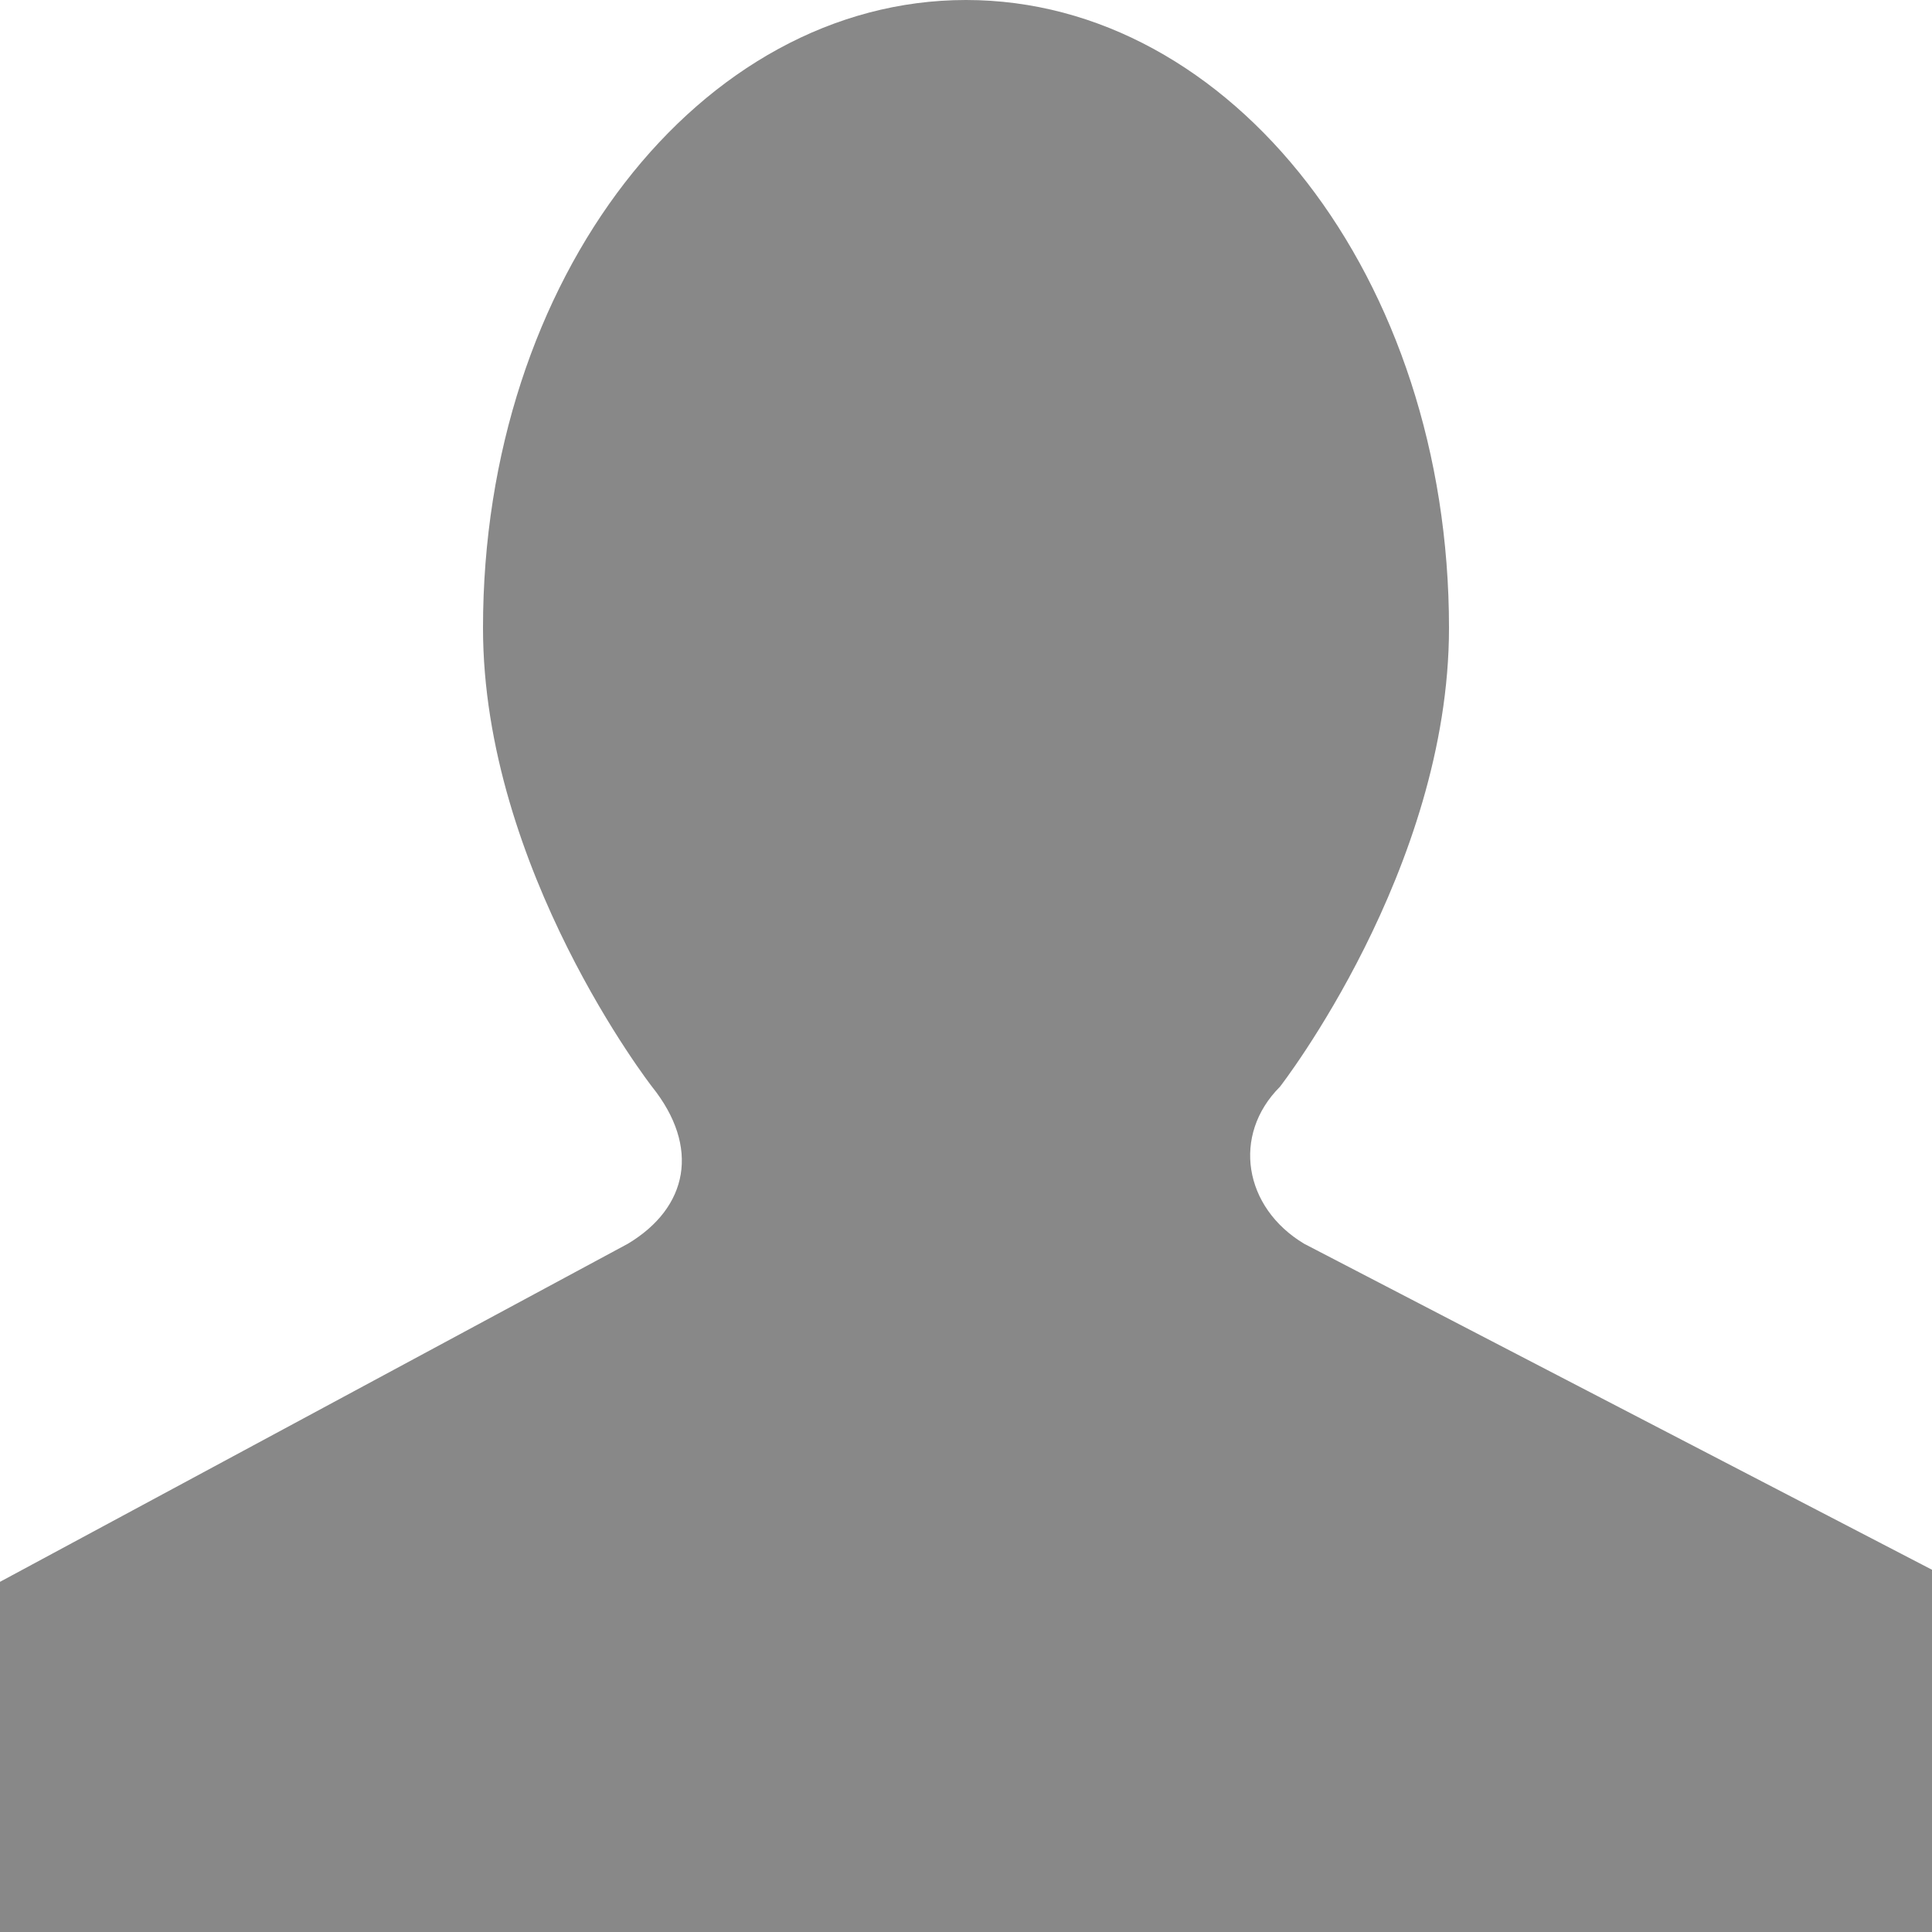
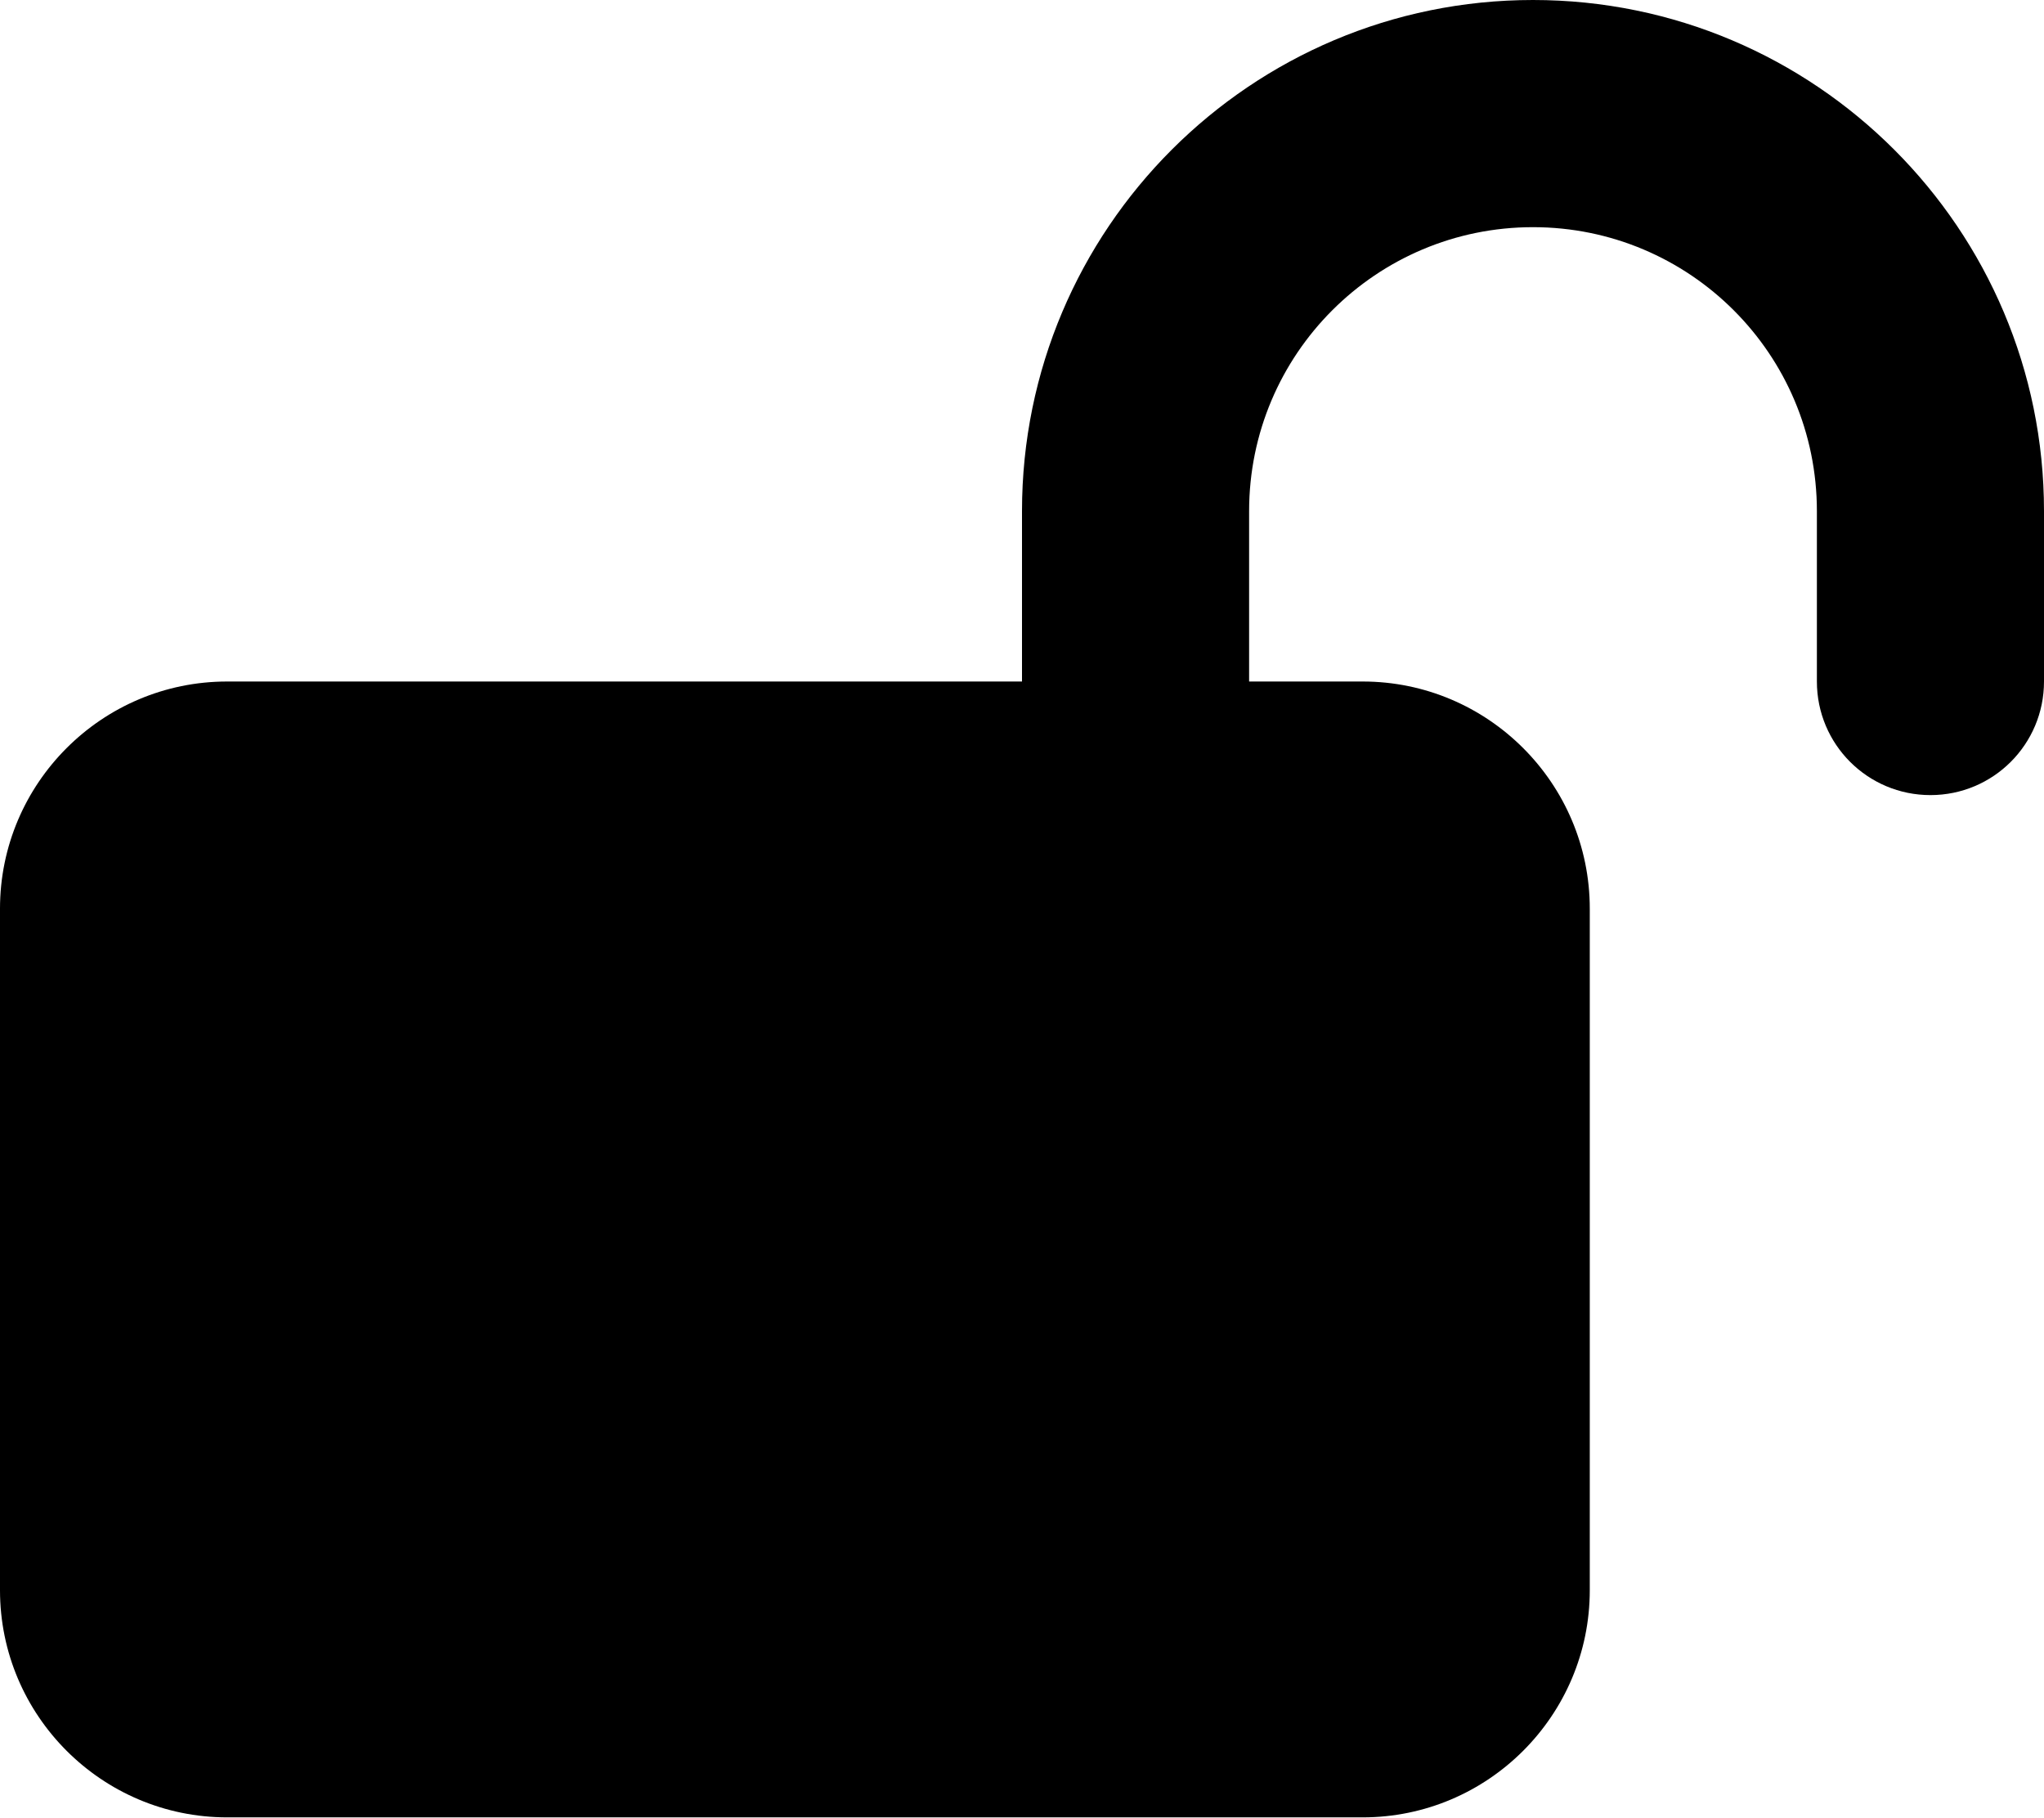
- <svg xmlns="http://www.w3.org/2000/svg" width="16" height="16" viewBox="0 0 16 16" preserveAspectRatio="xMinYMid meet" overflow="visible">
-   <path d="M5.2 10.3L0 13.1V16h16v-3l-5.2-2.7c-.5-.3-.6-.9-.2-1.3 0 0 1.4-1.8 1.4-3.8C12 2.3 10.2 0 8 0S4 2.3 4 5.2C4 7.2 5.4 9 5.4 9c.4.5.3 1-.2 1.3z" fill="#888" />
+ <svg xmlns="http://www.w3.org/2000/svg" viewBox="0 0 576 512">
+   <path d="M352 144c0-44.2 35.8-80 80-80s80 35.8 80 80v48c0 17.7 14.3 32 32 32s32-14.3 32-32V144C576 64.5 511.5 0 432 0S288 64.5 288 144v48H64c-35.3 0-64 28.7-64 64V448c0 35.3 28.7 64 64 64H384c35.3 0 64-28.7 64-64V256c0-35.3-28.7-64-64-64H352V144z" />
</svg>
